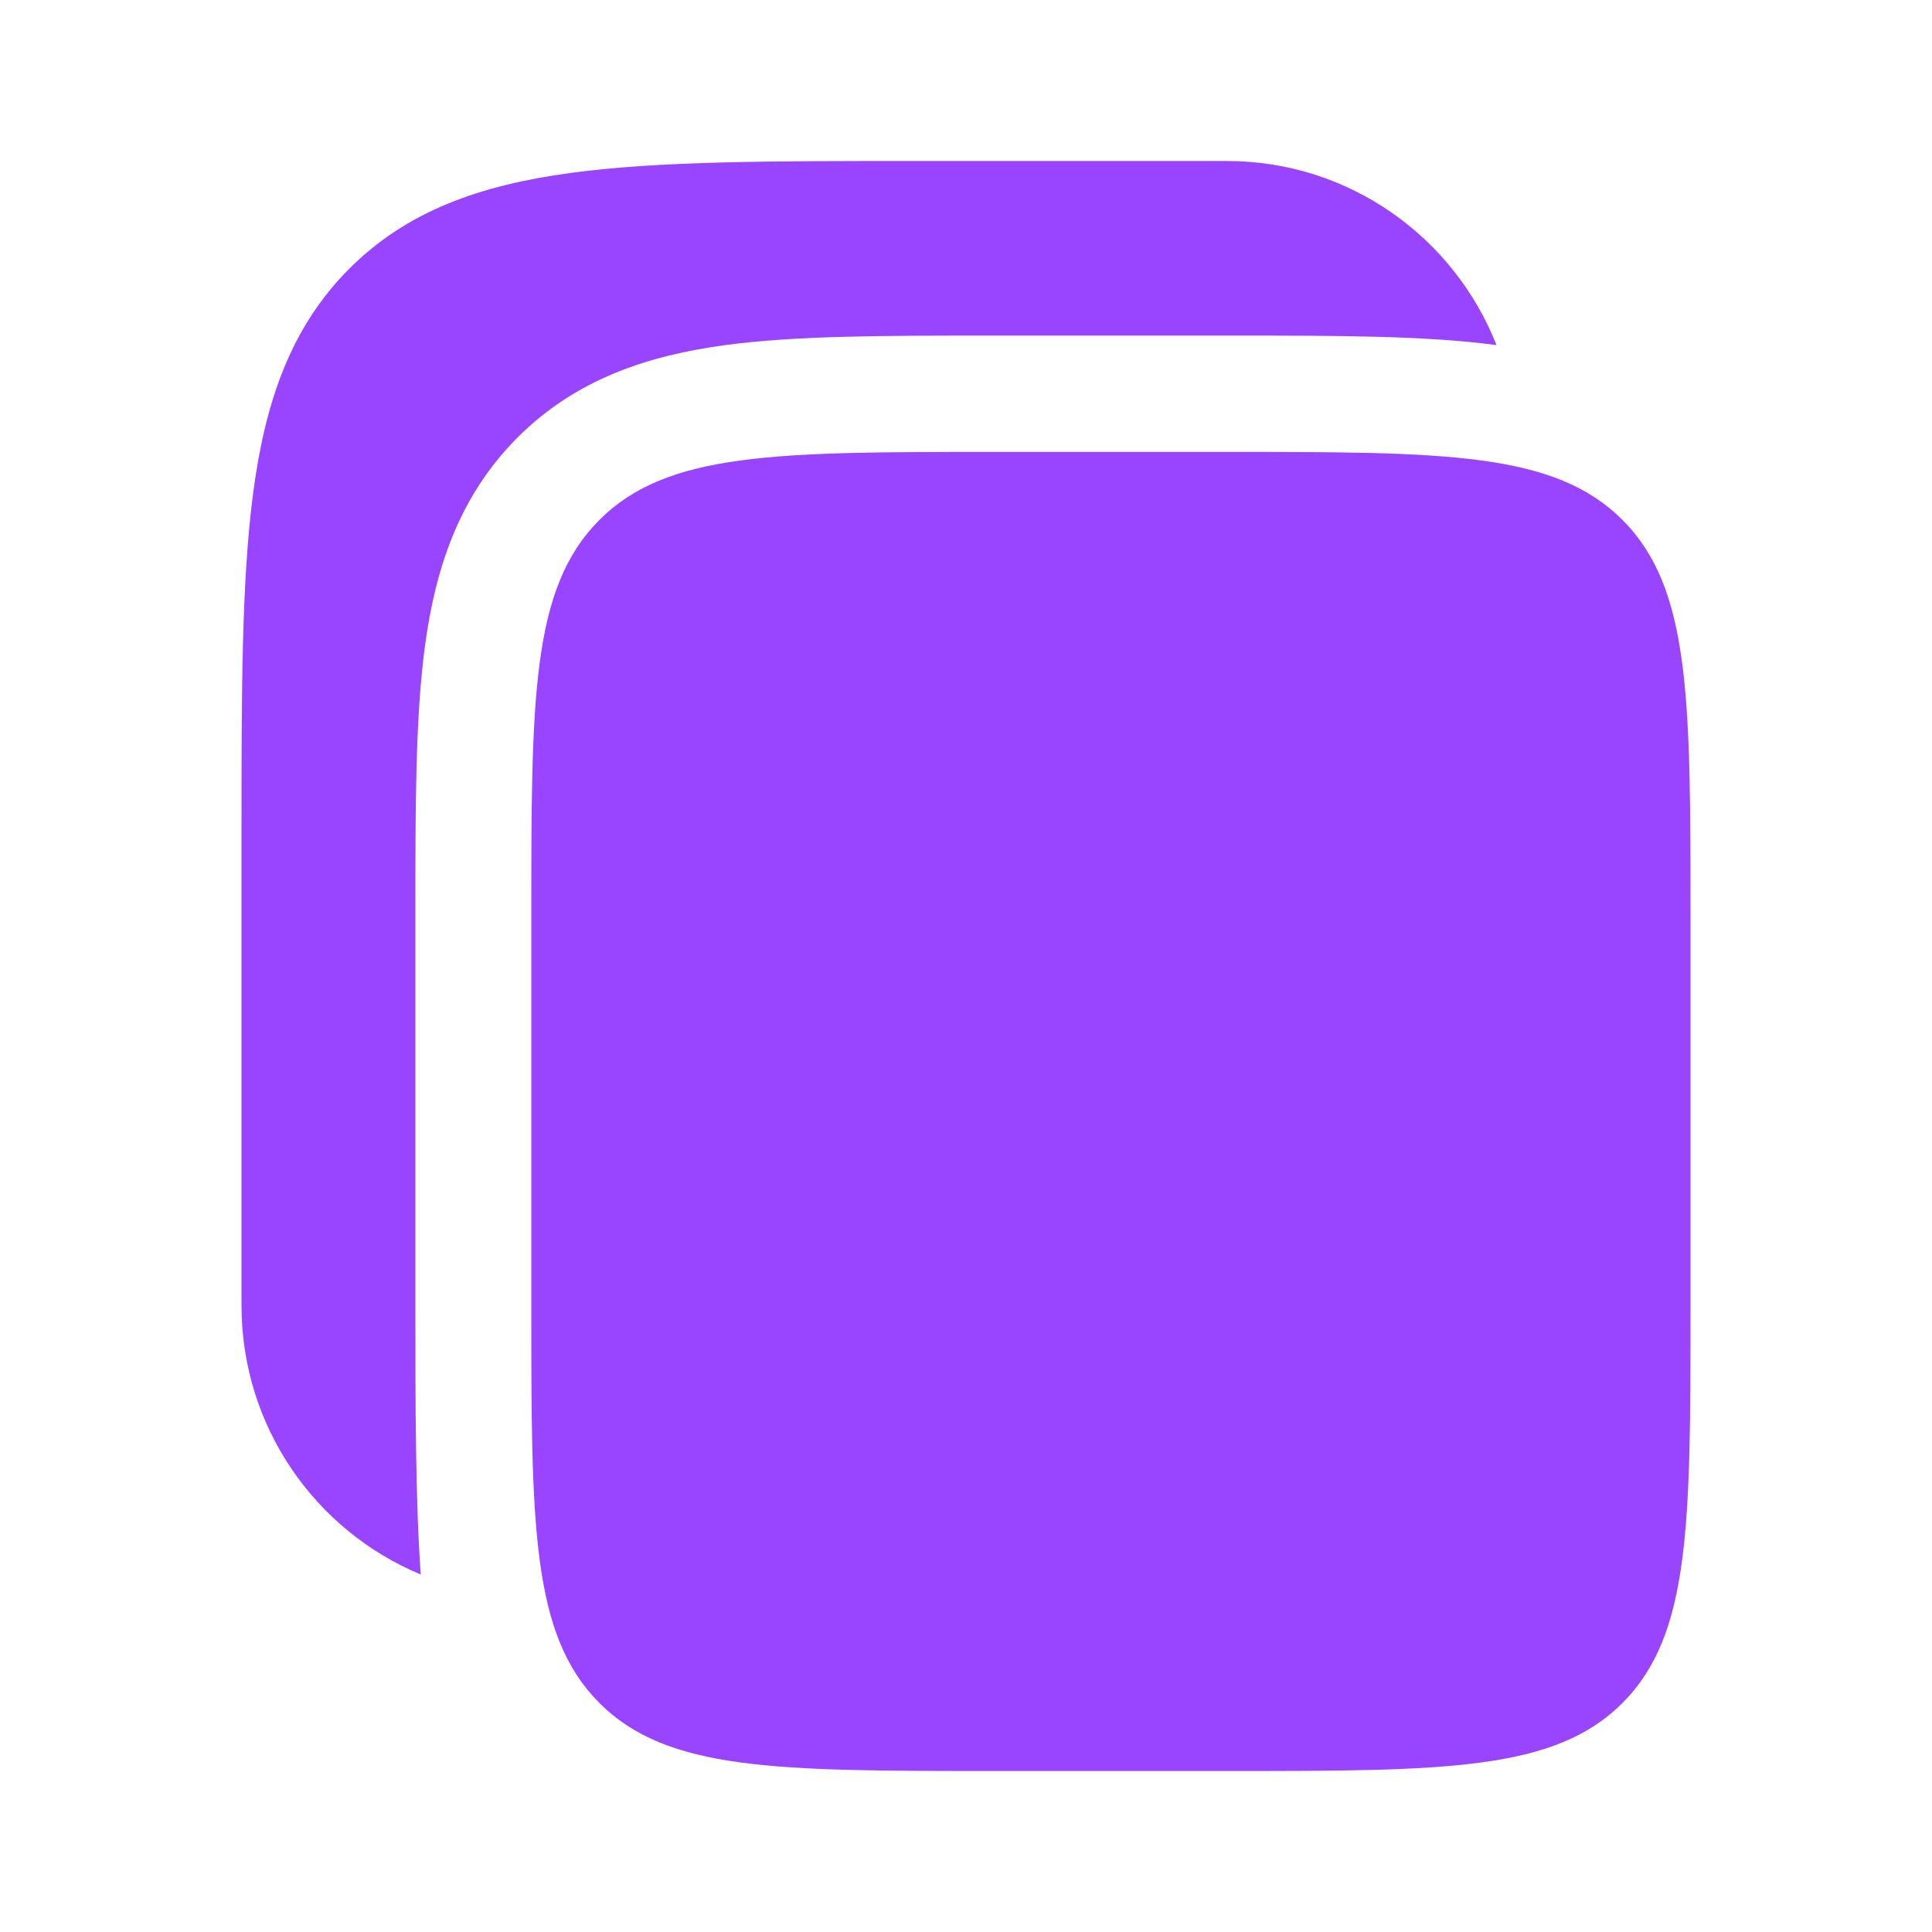
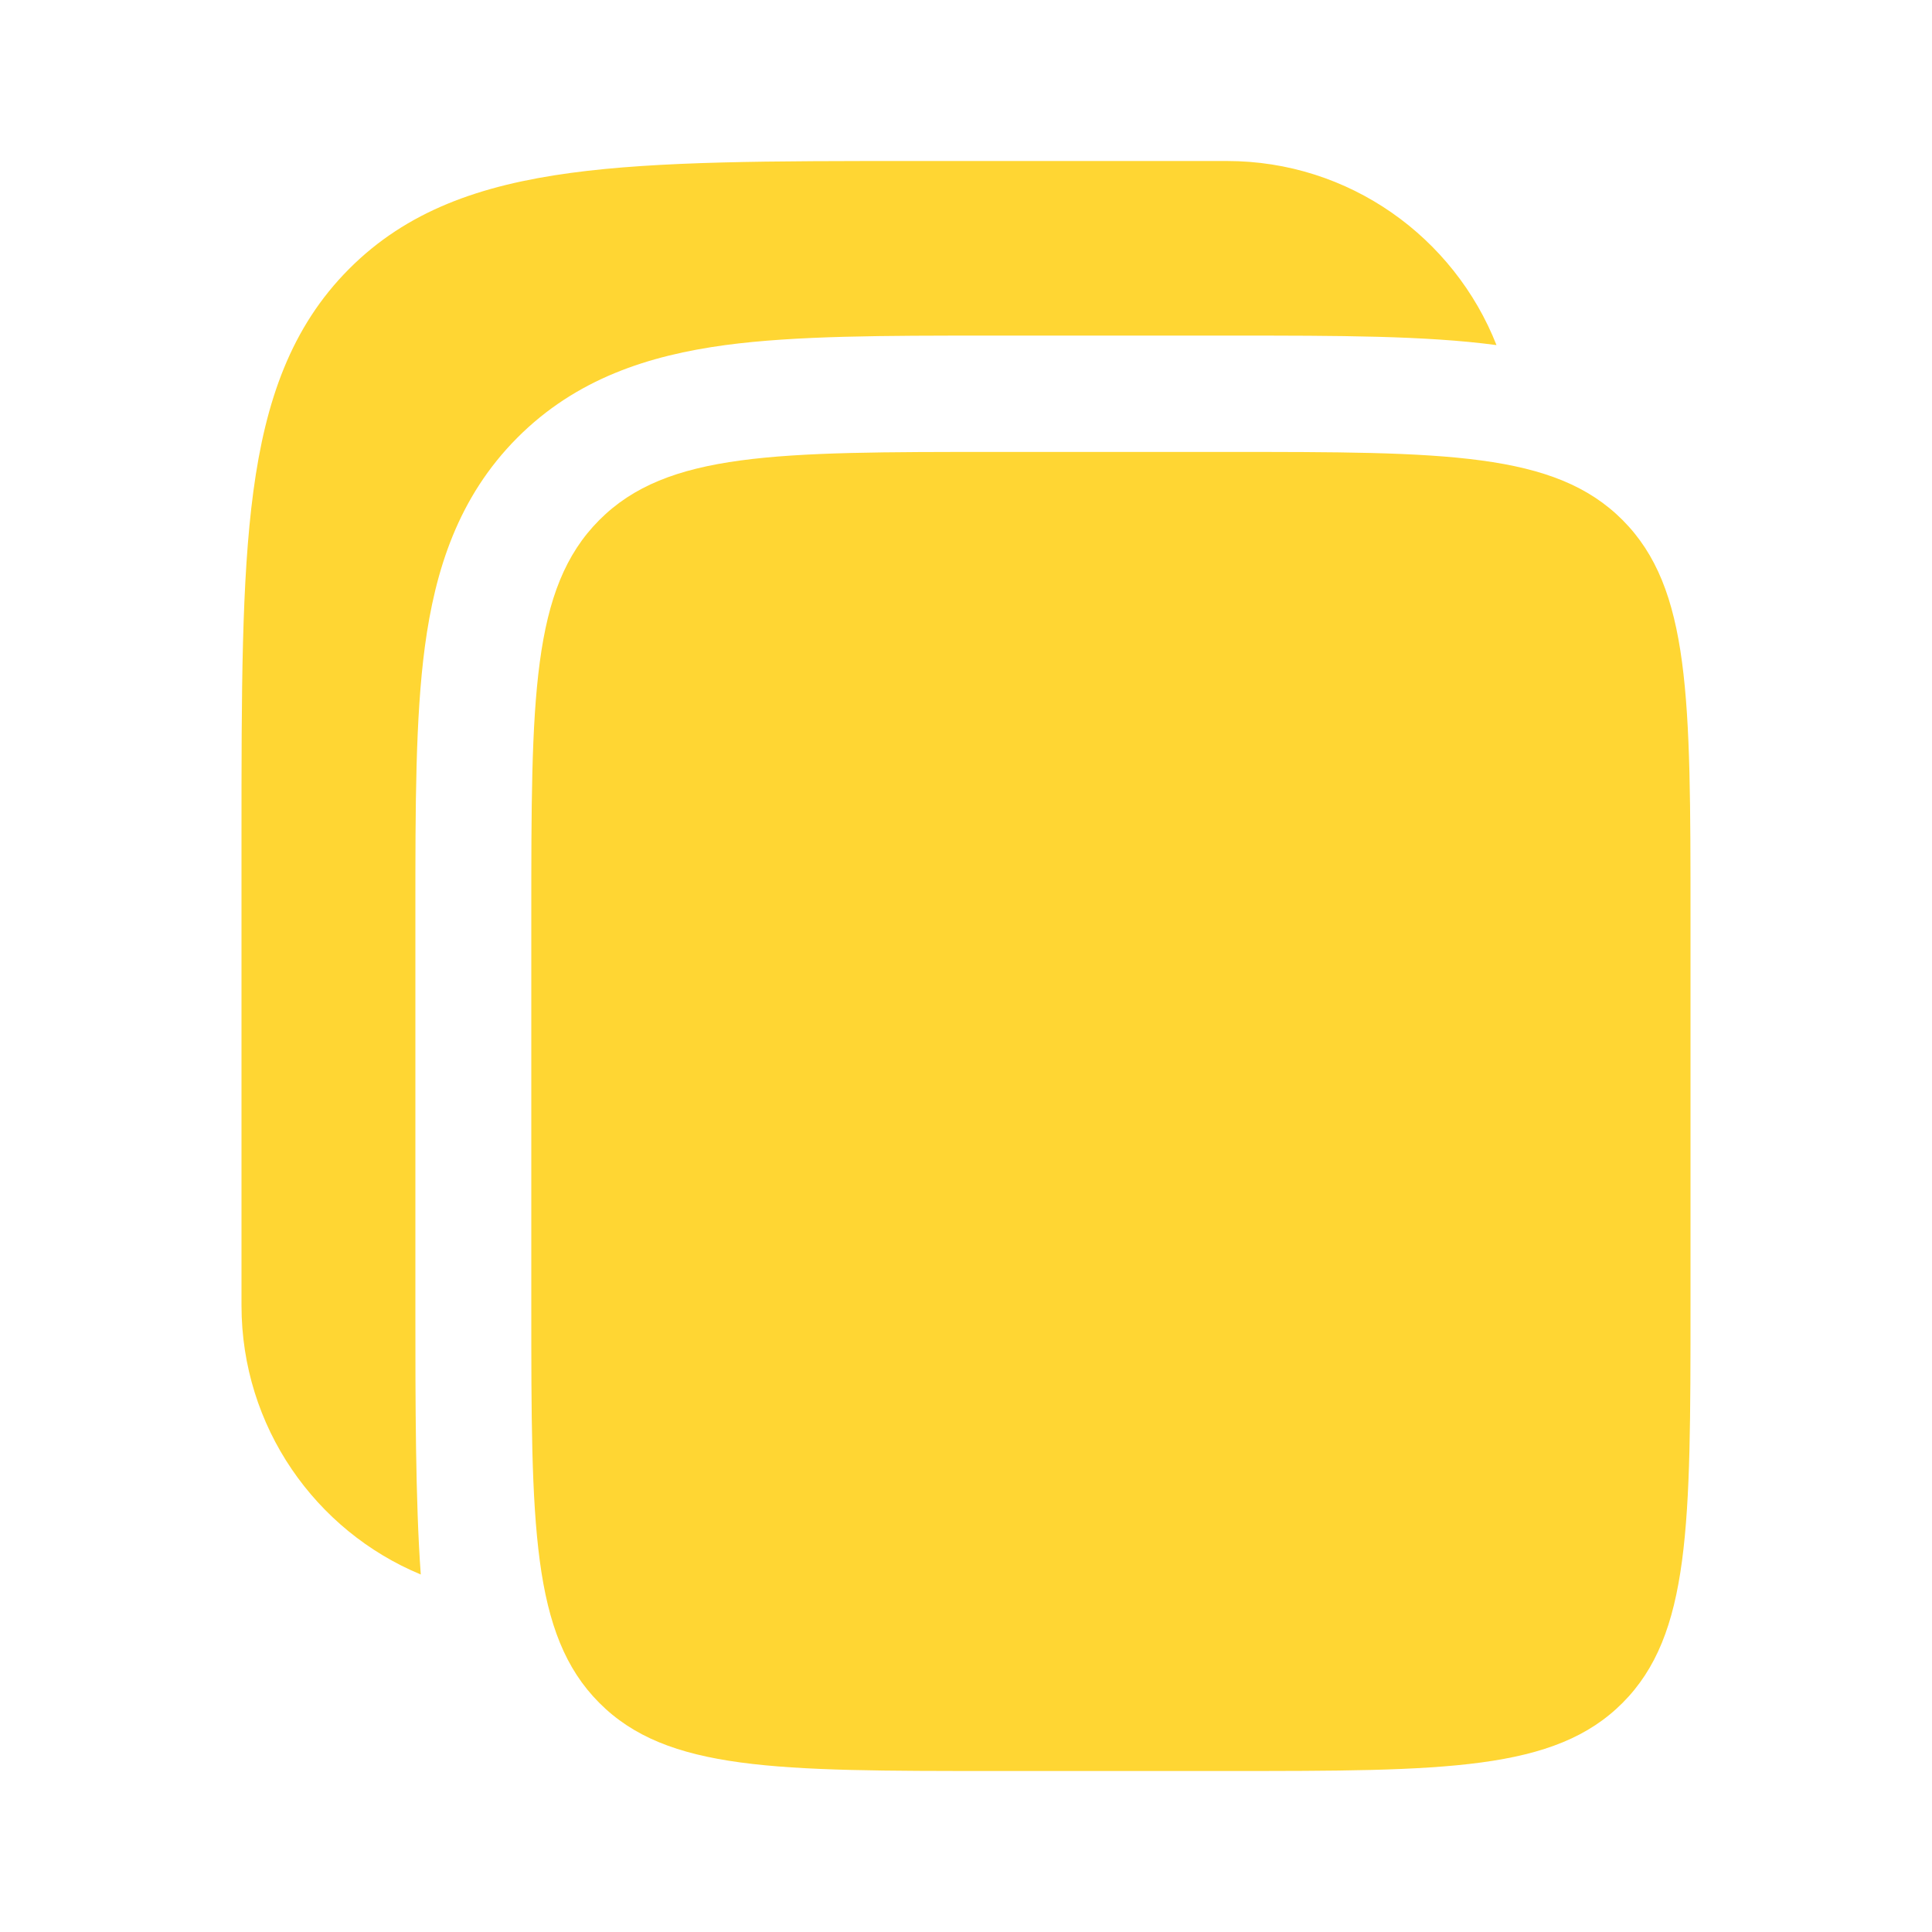
<svg xmlns="http://www.w3.org/2000/svg" width="800px" height="800px" viewBox="0 0 24 24" fill="none">
  <g id="SVGRepo_bgCarrier" stroke-width="0" />
  <g id="SVGRepo_tracerCarrier" stroke-linecap="round" stroke-linejoin="round" />
  <g id="SVGRepo_iconCarrier">
-     <path d="M15.24 2H11.346C9.582 2 8.184 2 7.091 2.148C5.965 2.3 5.054 2.62 4.336 3.341C3.617 4.062 3.298 4.977 3.147 6.107C3 7.205 3 8.608 3 10.379V16.217C3 17.725 3.92 19.017 5.227 19.559C5.16 18.65 5.16 17.374 5.16 16.312L5.16 11.398L5.16 11.302C5.16 10.021 5.16 8.916 5.278 8.032C5.405 7.084 5.691 6.176 6.425 5.439C7.159 4.702 8.064 4.415 9.008 4.287C9.889 4.169 10.989 4.169 12.265 4.169L12.36 4.169H15.24L15.335 4.169C16.611 4.169 17.709 4.169 18.59 4.287C18.063 2.948 16.762 2 15.24 2Z" fill="#9945FF" />
-     <path d="M6.6 11.397C6.6 8.671 6.6 7.308 7.444 6.461C8.287 5.614 9.645 5.614 12.36 5.614H15.24C17.955 5.614 19.313 5.614 20.157 6.461C21 7.308 21 8.671 21 11.397V16.217C21 18.943 21 20.306 20.157 21.153C19.313 22 17.955 22 15.24 22H12.36C9.645 22 8.287 22 7.444 21.153C6.6 20.306 6.6 18.943 6.6 16.217V11.397Z" fill="#9945FF" />
+     <path d="M15.24 2H11.346C9.582 2 8.184 2 7.091 2.148C5.965 2.3 5.054 2.62 4.336 3.341C3.617 4.062 3.298 4.977 3.147 6.107C3 7.205 3 8.608 3 10.379V16.217C3 17.725 3.92 19.017 5.227 19.559C5.16 18.65 5.16 17.374 5.16 16.312L5.16 11.398L5.16 11.302C5.16 10.021 5.16 8.916 5.278 8.032C5.405 7.084 5.691 6.176 6.425 5.439C7.159 4.702 8.064 4.415 9.008 4.287C9.889 4.169 10.989 4.169 12.265 4.169L12.36 4.169H15.24L15.335 4.169C16.611 4.169 17.709 4.169 18.59 4.287C18.063 2.948 16.762 2 15.24 2Z" fill="#FFD633" />
+     <path d="M6.6 11.397C6.6 8.671 6.6 7.308 7.444 6.461C8.287 5.614 9.645 5.614 12.36 5.614H15.24C17.955 5.614 19.313 5.614 20.157 6.461C21 7.308 21 8.671 21 11.397V16.217C21 18.943 21 20.306 20.157 21.153C19.313 22 17.955 22 15.24 22H12.36C9.645 22 8.287 22 7.444 21.153C6.6 20.306 6.6 18.943 6.6 16.217V11.397Z" fill="#FFD633" />
  </g>
</svg>
